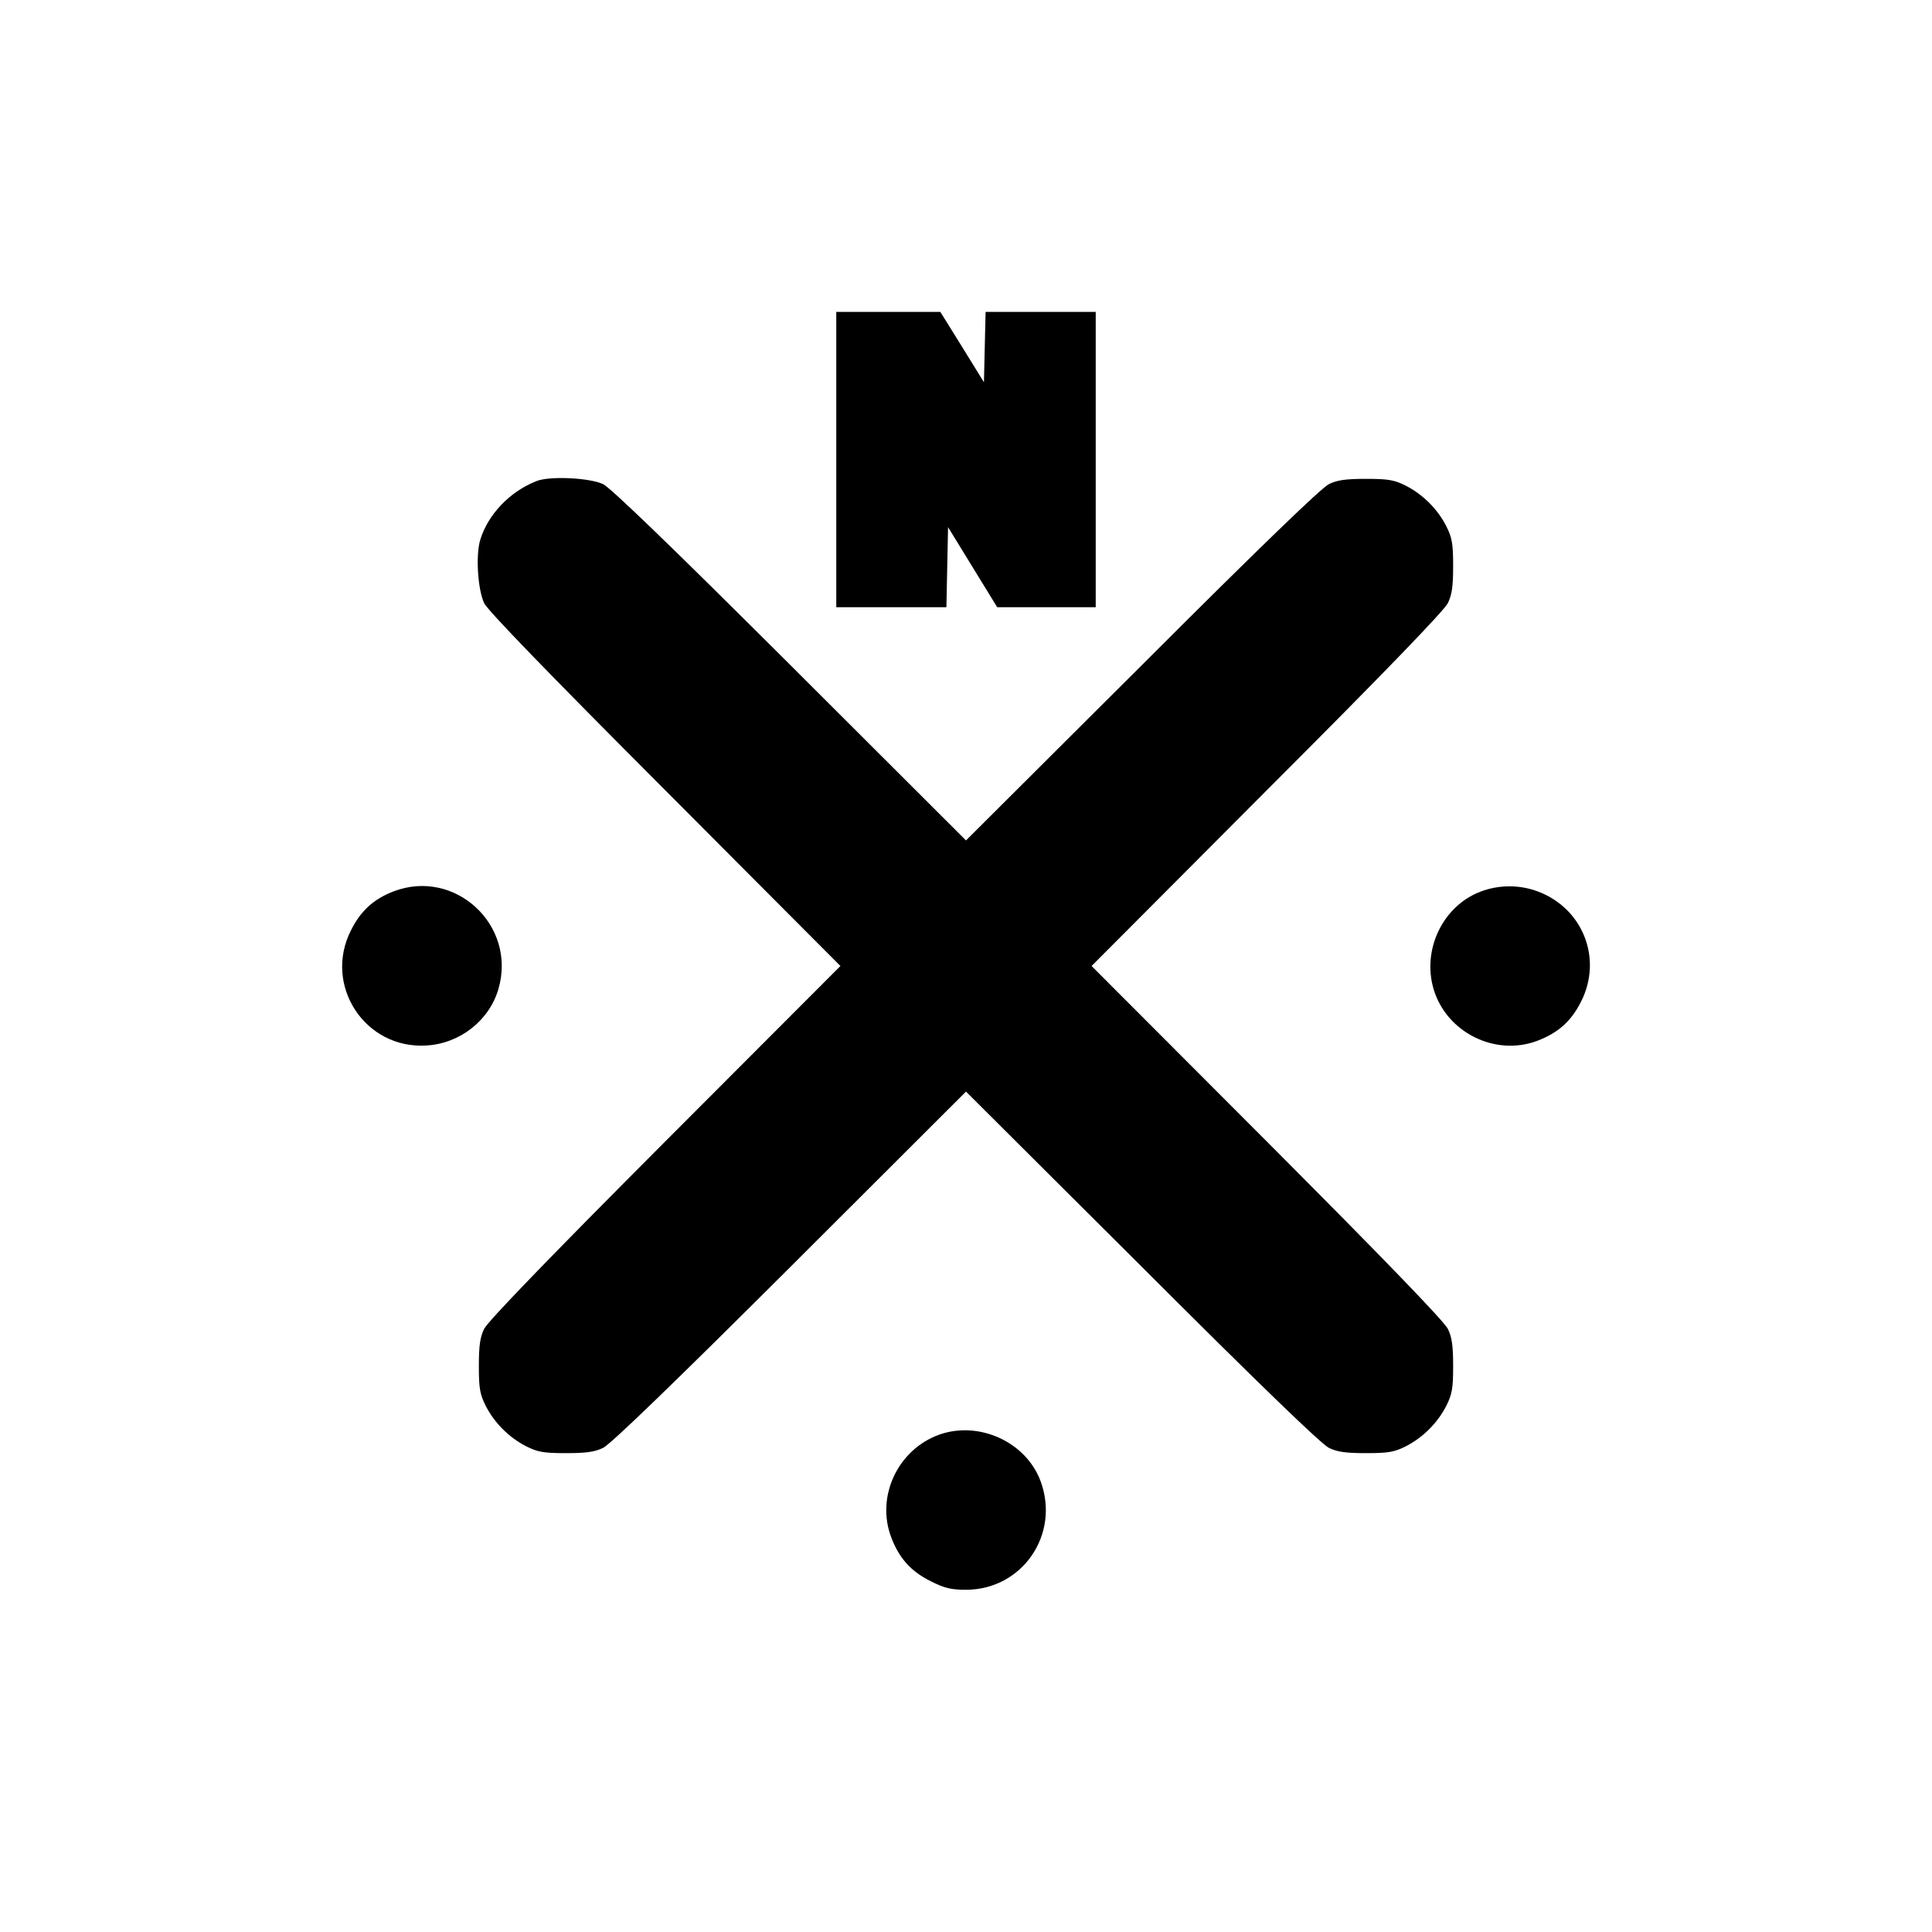
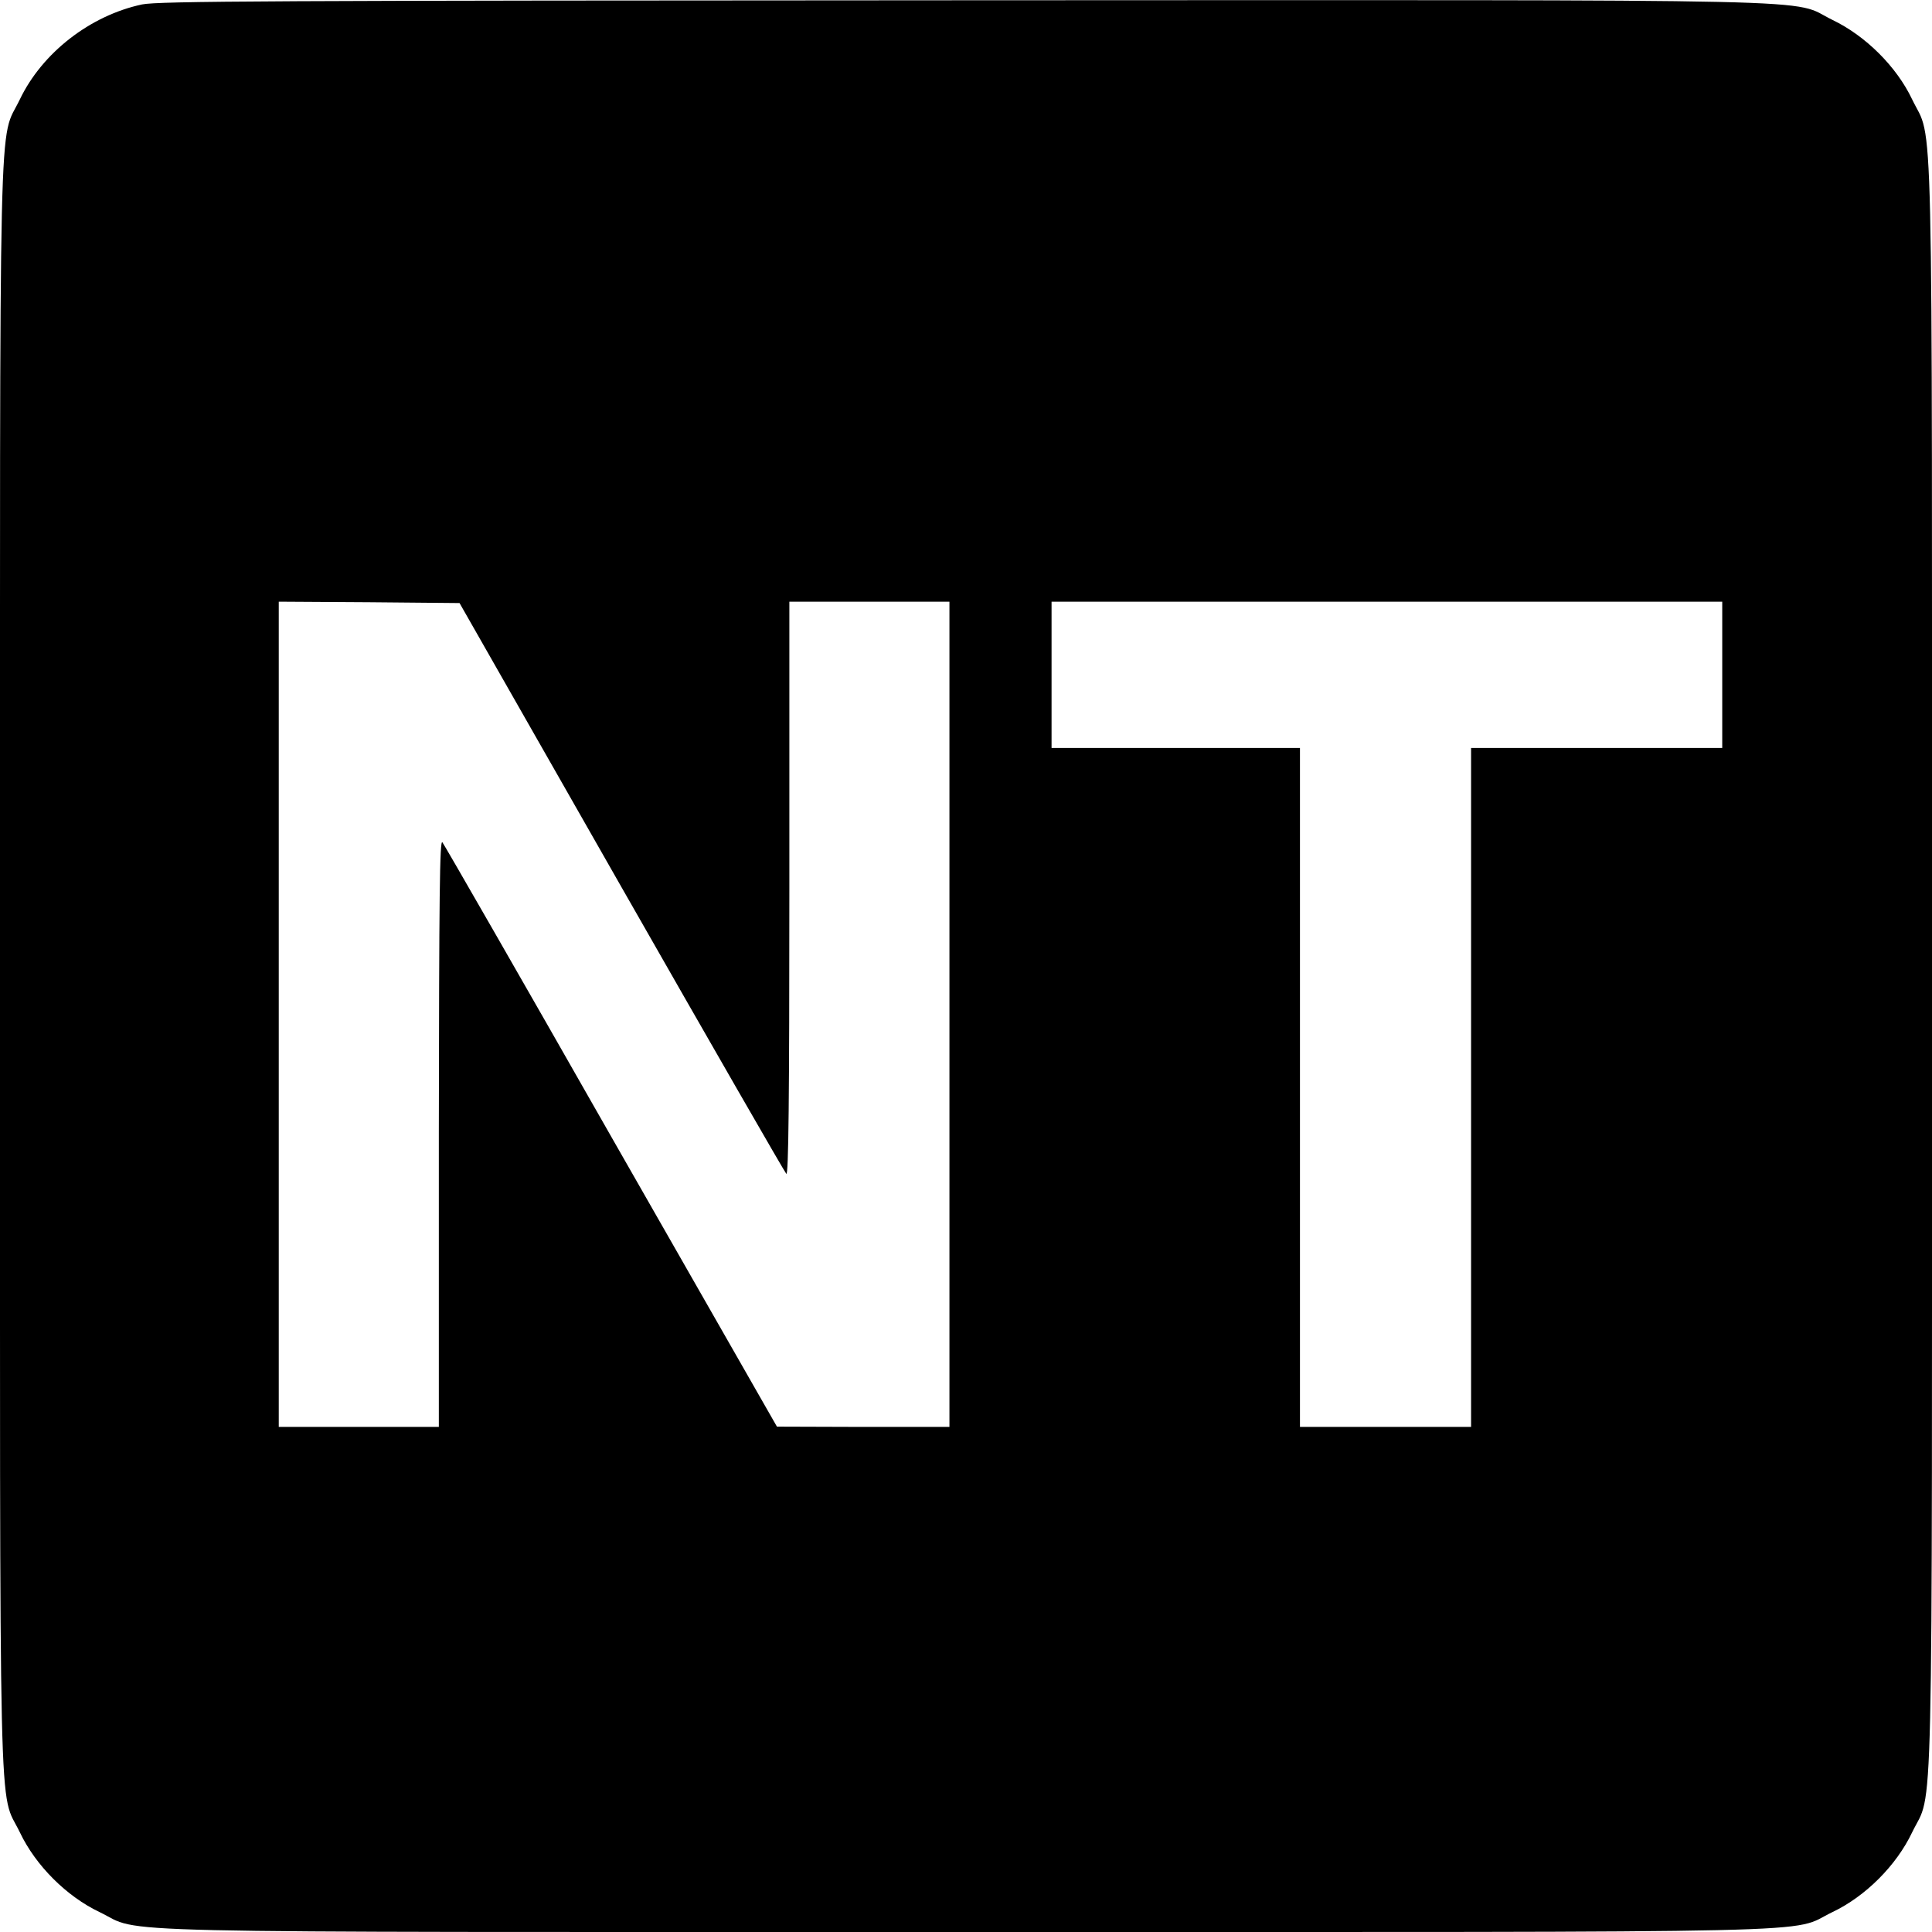
<svg xmlns="http://www.w3.org/2000/svg" version="1.0" width="700pt" height="700pt" viewBox="0 0 700 700" preserveAspectRatio="xMidYMid meet">
  <g transform="translate(0,700) scale(0.1,-0.1)" fill="#000000" stroke="none">
-     <path d="M3030 5335 l0 -535 200 0 199 0 3 145 3 145 89 -145 89 -145 178 0 179 0 0 535 0 535 -200 0 -199 0 -3 -127 -3 -128 -79 128 -79 127 -189 0 -188 0 0 -535z" />
-     <path d="M1944 5257 c-97 -38 -176 -121 -204 -213 -17 -56 -9 -179 14 -229 13 -27 223 -244 655 -677 l636 -638 -636 -637 c-424 -425 -642 -651 -655 -678 -15 -31 -19 -62 -19 -135 0 -81 4 -102 25 -144 32 -62 84 -114 146 -146 42 -21 63 -25 144 -25 73 0 104 4 135 19 27 13 253 231 678 655 l637 636 638 -636 c424 -424 650 -642 677 -655 31 -15 62 -19 135 -19 81 0 102 4 144 25 62 32 114 84 146 146 21 42 25 63 25 144 0 73 -4 104 -19 135 -13 27 -231 253 -655 678 l-636 637 636 638 c424 424 642 650 655 677 15 31 19 62 19 135 0 81 -4 102 -25 144 -32 62 -84 114 -146 146 -42 21 -63 25 -144 25 -73 0 -104 -4 -135 -19 -27 -13 -253 -231 -677 -655 l-638 -636 -637 636 c-430 429 -651 642 -678 655 -49 23 -194 30 -241 11z" />
-     <path d="M1425 3770 c-72 -28 -119 -71 -154 -142 -100 -199 52 -430 274 -416 122 7 228 91 261 205 67 231 -158 439 -381 353z" />
-     <path d="M5363 3769 c-135 -52 -211 -209 -169 -352 46 -157 223 -246 376 -188 76 29 123 71 159 143 78 155 6 337 -157 398 -66 25 -142 25 -209 -1z" />
-     <path d="M3403 1802 c-150 -54 -230 -224 -174 -372 29 -76 71 -123 143 -159 50 -25 73 -31 128 -31 204 0 342 201 270 394 -53 142 -223 219 -367 168z" />
+     <path d="M515 6984 c-188 -40 -362 -175 -443 -344 -78 -163 -72 101 -72 -3140 0 -3240 -6 -2977 72 -3139 57 -120 169 -232 289 -289 162 -78 -101 -72 3139 -72 3240 0 2977 -6 3139 72 120 57 232 169 289 289 78 162 72 -101 72 3139 0 3240 6 2977 -72 3140 -56 118 -168 230 -289 288 -159 78 101 72 -3146 71 -2526 -1 -2917 -3 -2978 -15z m1736 -3197 c323 -566 592 -1034 598 -1040 8 -8 11 270 11 1031 l0 1042 290 0 290 0 0 -1495 0 -1495 -312 0 -313 1 -600 1050 c-329 578 -605 1058 -612 1067 -10 14 -12 -191 -13 -1050 l0 -1068 -290 0 -290 0 0 1495 0 1495 327 -2 328 -3 586 -1028z m3989 768 l0 -265 -455 0 -455 0 0 -1230 0 -1230 -310 0 -310 0 0 1230 0 1230 -450 0 -450 0 0 265 0 265 1215 0 1215 0 0 -265z" />
  </g>
</svg>
